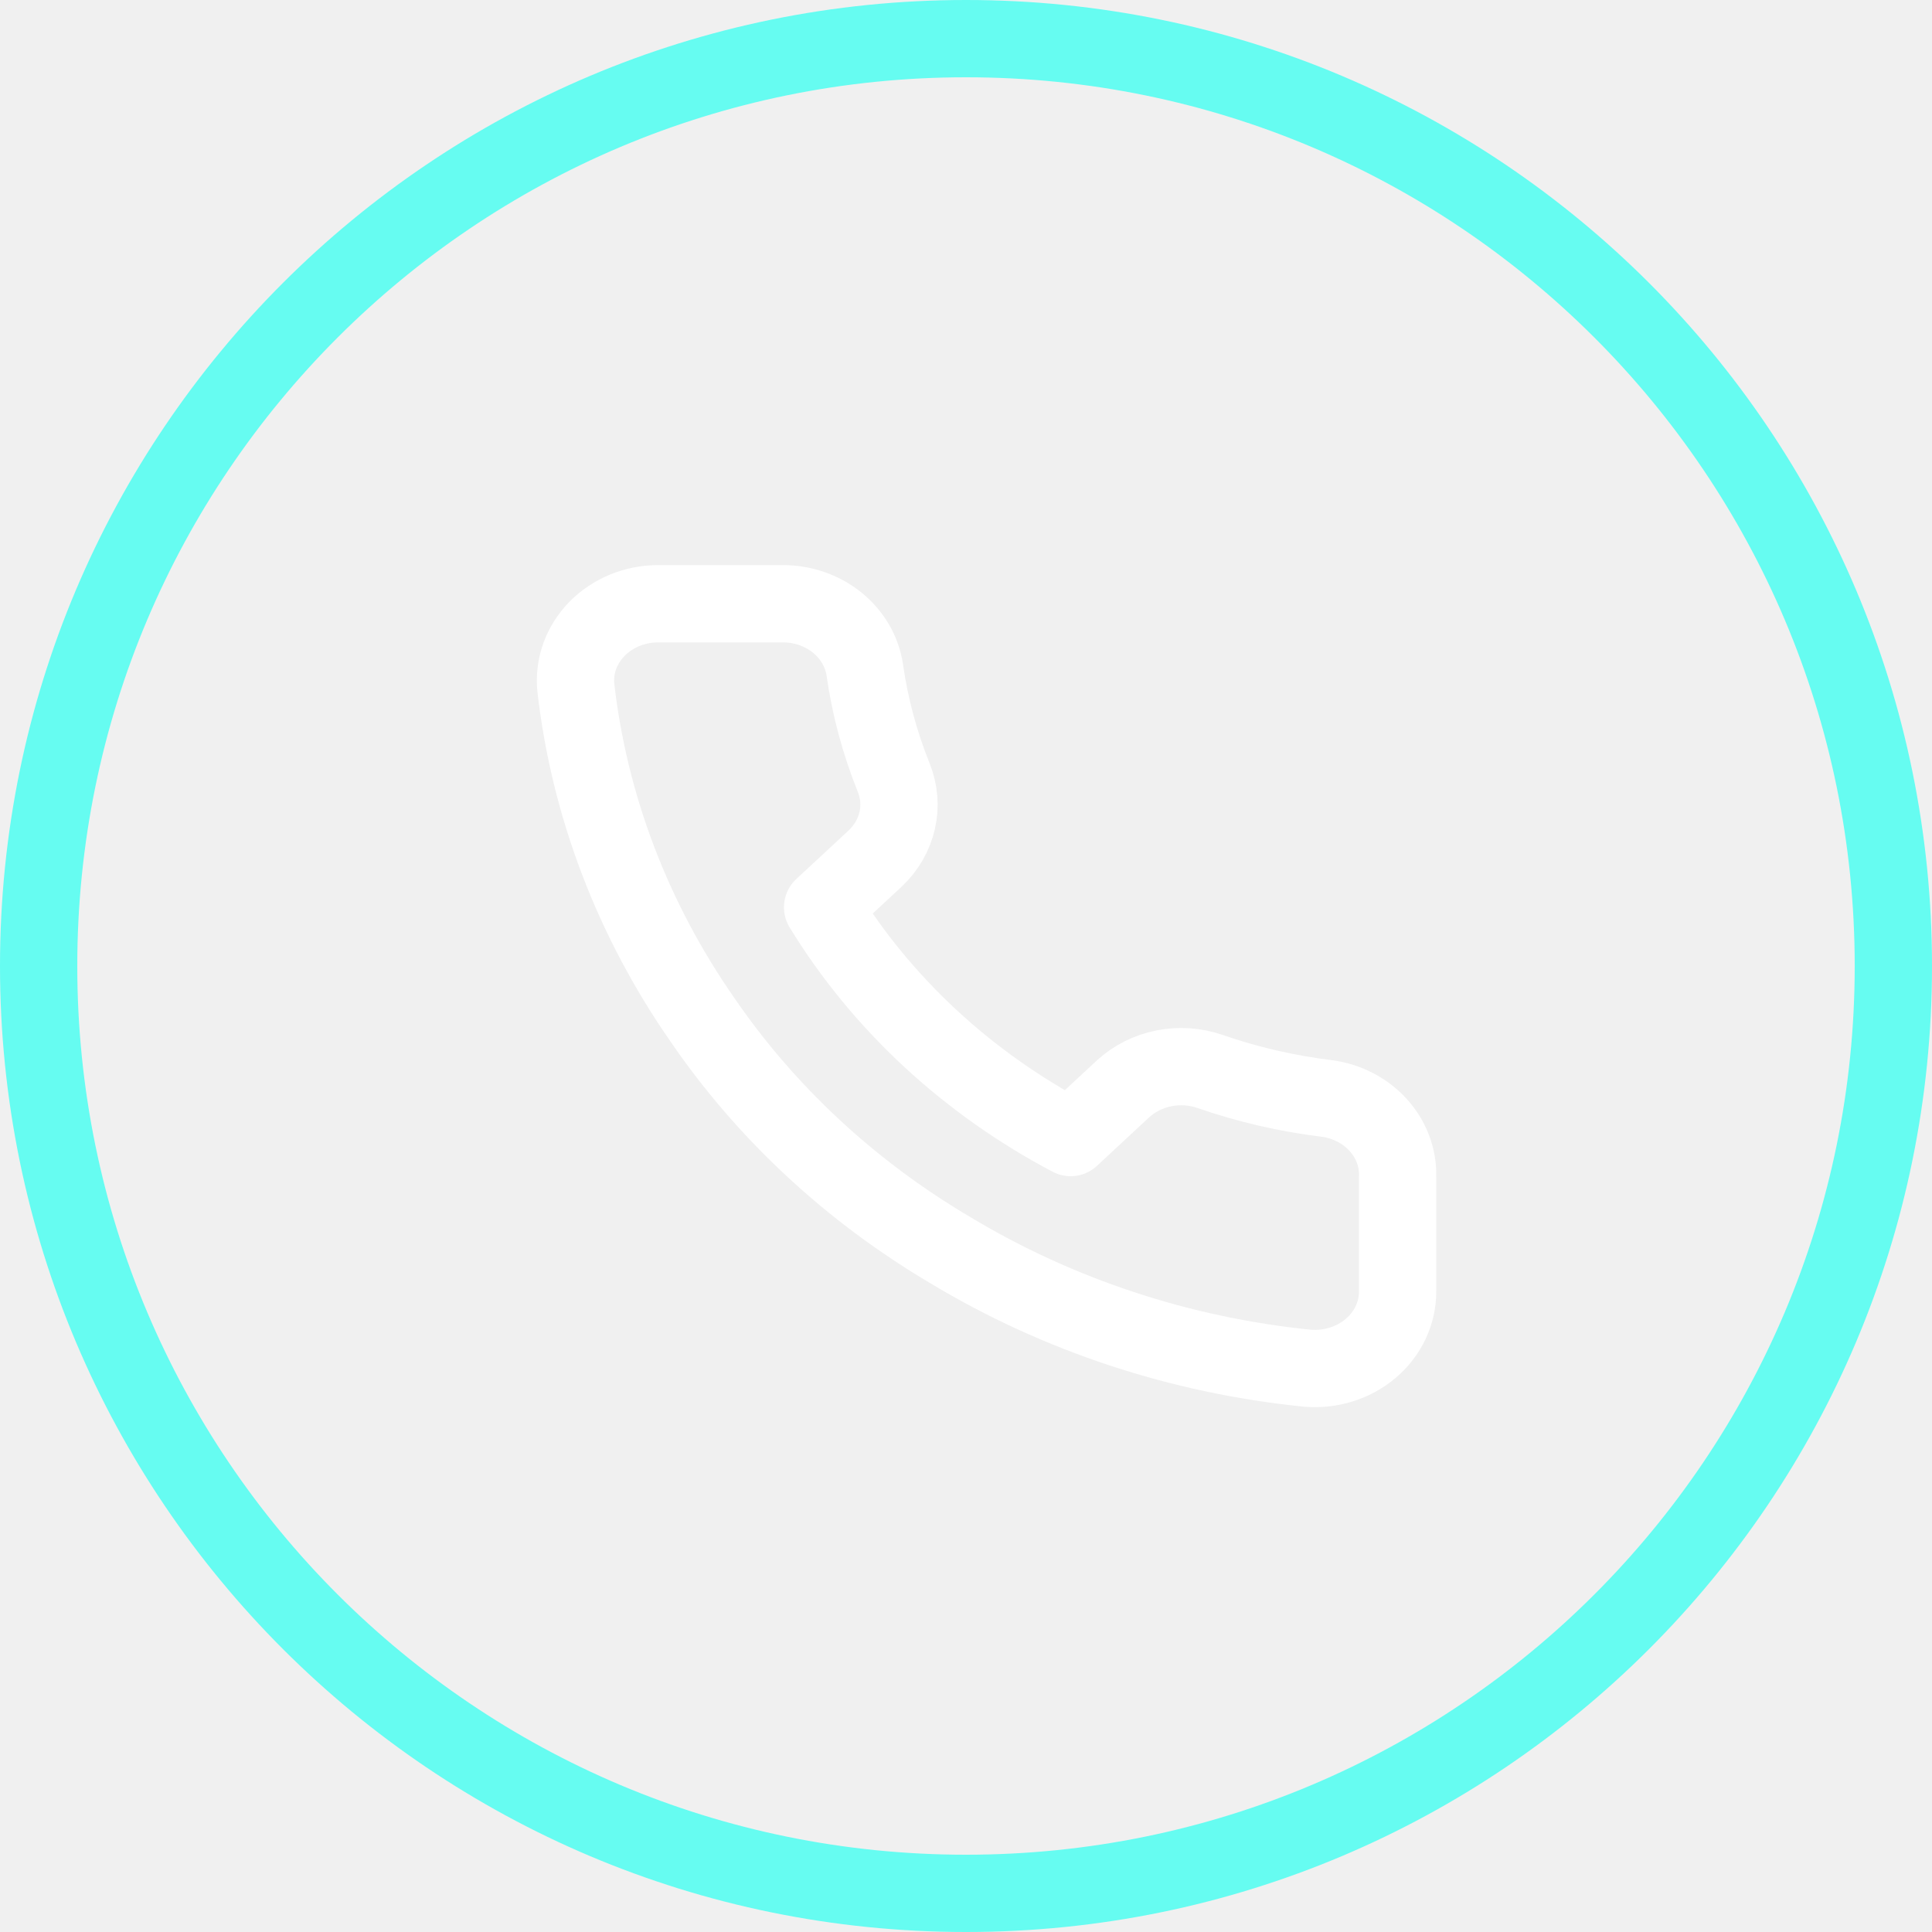
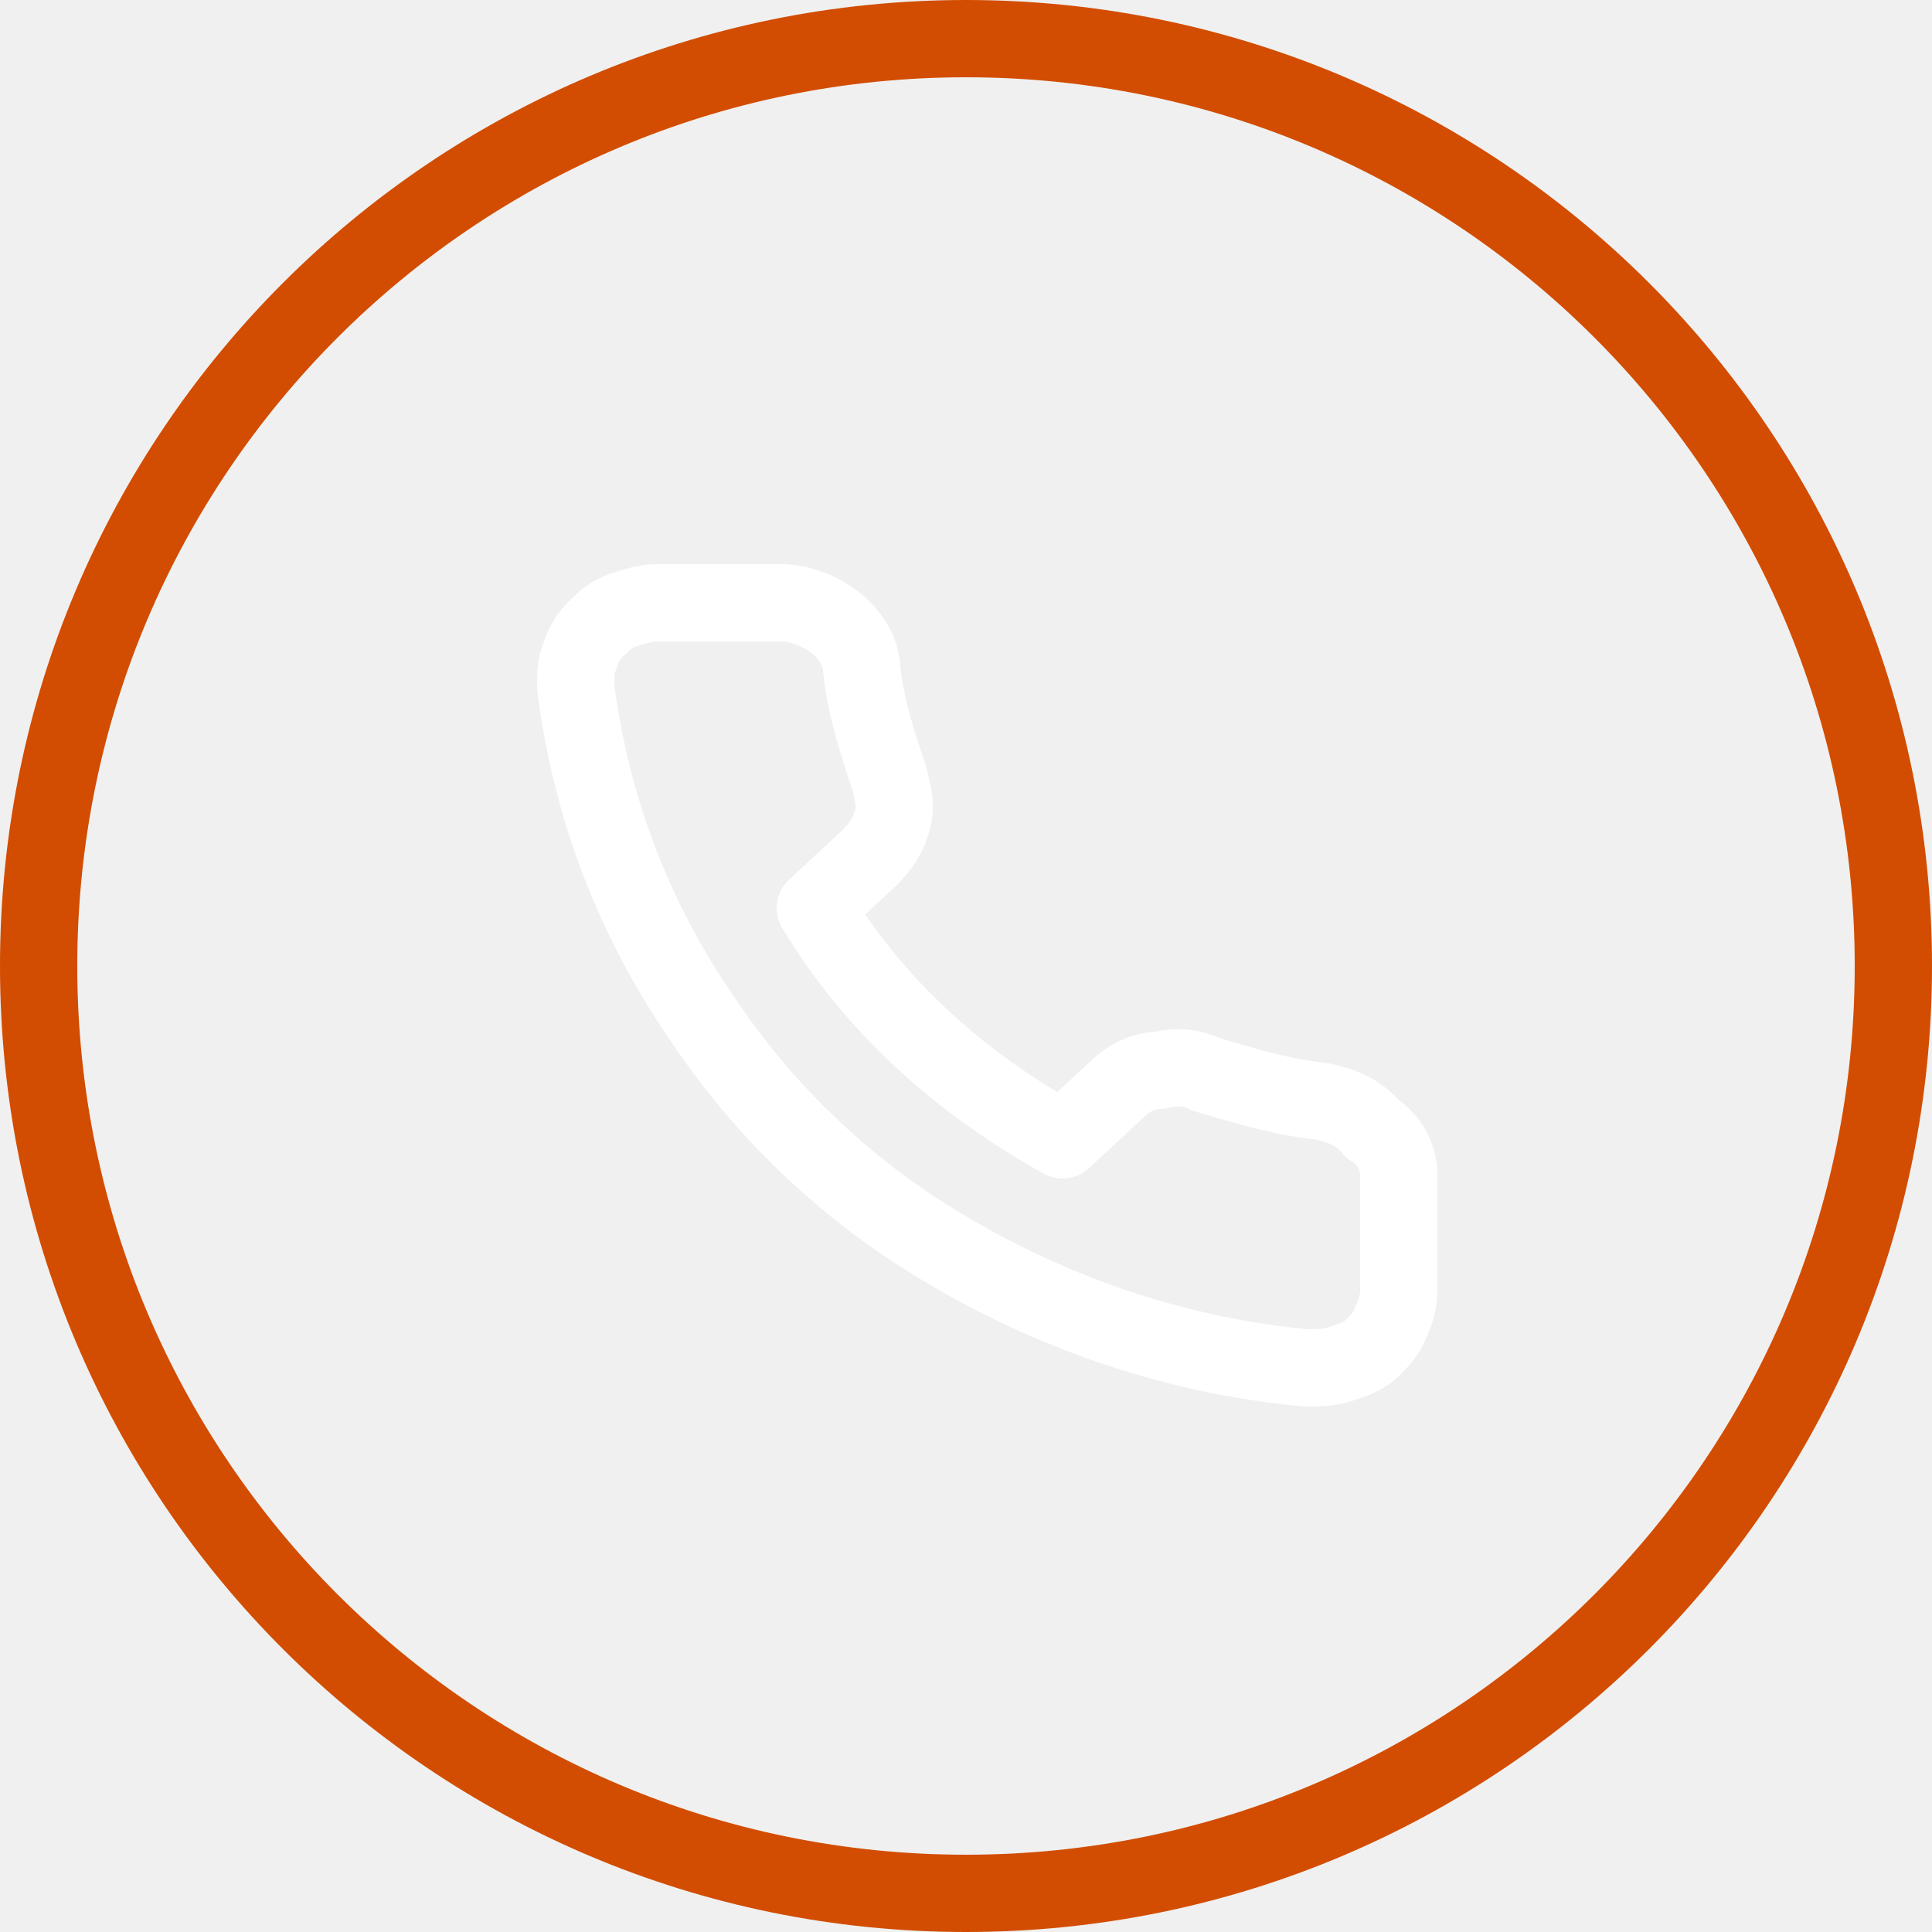
- <svg xmlns="http://www.w3.org/2000/svg" width="50" height="50" viewBox="0 0 50 50" fill="none">
-   <circle cx="25" cy="25" r="24" stroke="#66FCF1" stroke-width="2" />
-   <path d="M36.17 30.443V33.422C36.171 33.699 36.11 33.973 35.99 34.226C35.871 34.48 35.696 34.707 35.476 34.894C35.257 35.081 34.998 35.223 34.715 35.312C34.433 35.401 34.134 35.434 33.837 35.409C30.546 35.077 27.383 34.032 24.605 32.36C22.02 30.835 19.829 28.8 18.186 26.401C16.379 23.81 15.253 20.86 14.902 17.79C14.876 17.515 14.911 17.239 15.005 16.977C15.1 16.716 15.253 16.476 15.453 16.272C15.653 16.069 15.897 15.906 16.169 15.794C16.44 15.683 16.734 15.625 17.031 15.625H20.241C20.76 15.62 21.263 15.791 21.657 16.105C22.05 16.42 22.307 16.856 22.38 17.333C22.515 18.287 22.767 19.223 23.129 20.124C23.273 20.48 23.304 20.866 23.219 21.237C23.133 21.609 22.935 21.95 22.648 22.22L21.289 23.481C22.812 25.967 25.029 28.026 27.708 29.44L29.066 28.178C29.357 27.912 29.724 27.727 30.124 27.648C30.524 27.569 30.941 27.598 31.323 27.732C32.294 28.068 33.303 28.301 34.33 28.427C34.849 28.495 35.324 28.738 35.663 29.11C36.002 29.481 36.183 29.956 36.17 30.443Z" stroke="white" stroke-width="2" stroke-linecap="round" stroke-linejoin="round" />
+ <svg xmlns="http://www.w3.org/2000/svg" version="1.1" id="Layer_1" x="0px" y="0px" viewBox="0 0 50 50" style="enable-background:new 0 0 50 50;" xml:space="preserve">
+   <style type="text/css">
+ 	.st0{fill:none;stroke:#D24D01;stroke-width:2;}
+ 	.st1{fill:none;stroke:#FFFFFF;stroke-width:2;stroke-linecap:round;stroke-linejoin:round;}
+ </style>
+   <circle class="st0" cx="25" cy="25" r="24" />
+   <path class="st1" d="M36.2,30.4v3c0,0.3-0.1,0.6-0.2,0.8c-0.1,0.3-0.3,0.5-0.5,0.7c-0.2,0.2-0.5,0.3-0.8,0.4  c-0.3,0.1-0.6,0.1-0.9,0.1c-3.3-0.3-6.5-1.4-9.2-3c-2.6-1.5-4.8-3.6-6.4-6c-1.8-2.6-2.9-5.5-3.3-8.6c0-0.3,0-0.6,0.1-0.8  c0.1-0.3,0.2-0.5,0.4-0.7c0.2-0.2,0.4-0.4,0.7-0.5c0.3-0.1,0.6-0.2,0.9-0.2h3.2c0.5,0,1,0.2,1.4,0.5c0.4,0.3,0.7,0.8,0.7,1.2  c0.1,1,0.4,1.9,0.7,2.8c0.1,0.4,0.2,0.7,0.1,1.1c-0.1,0.4-0.3,0.7-0.6,1l-1.4,1.3c1.5,2.5,3.7,4.5,6.4,6l1.4-1.3  c0.3-0.3,0.7-0.5,1.1-0.5c0.4-0.1,0.8-0.1,1.2,0.1c1,0.3,2,0.6,3,0.7c0.5,0.1,1,0.3,1.3,0.7C36,29.5,36.2,30,36.2,30.4z" />
</svg>
